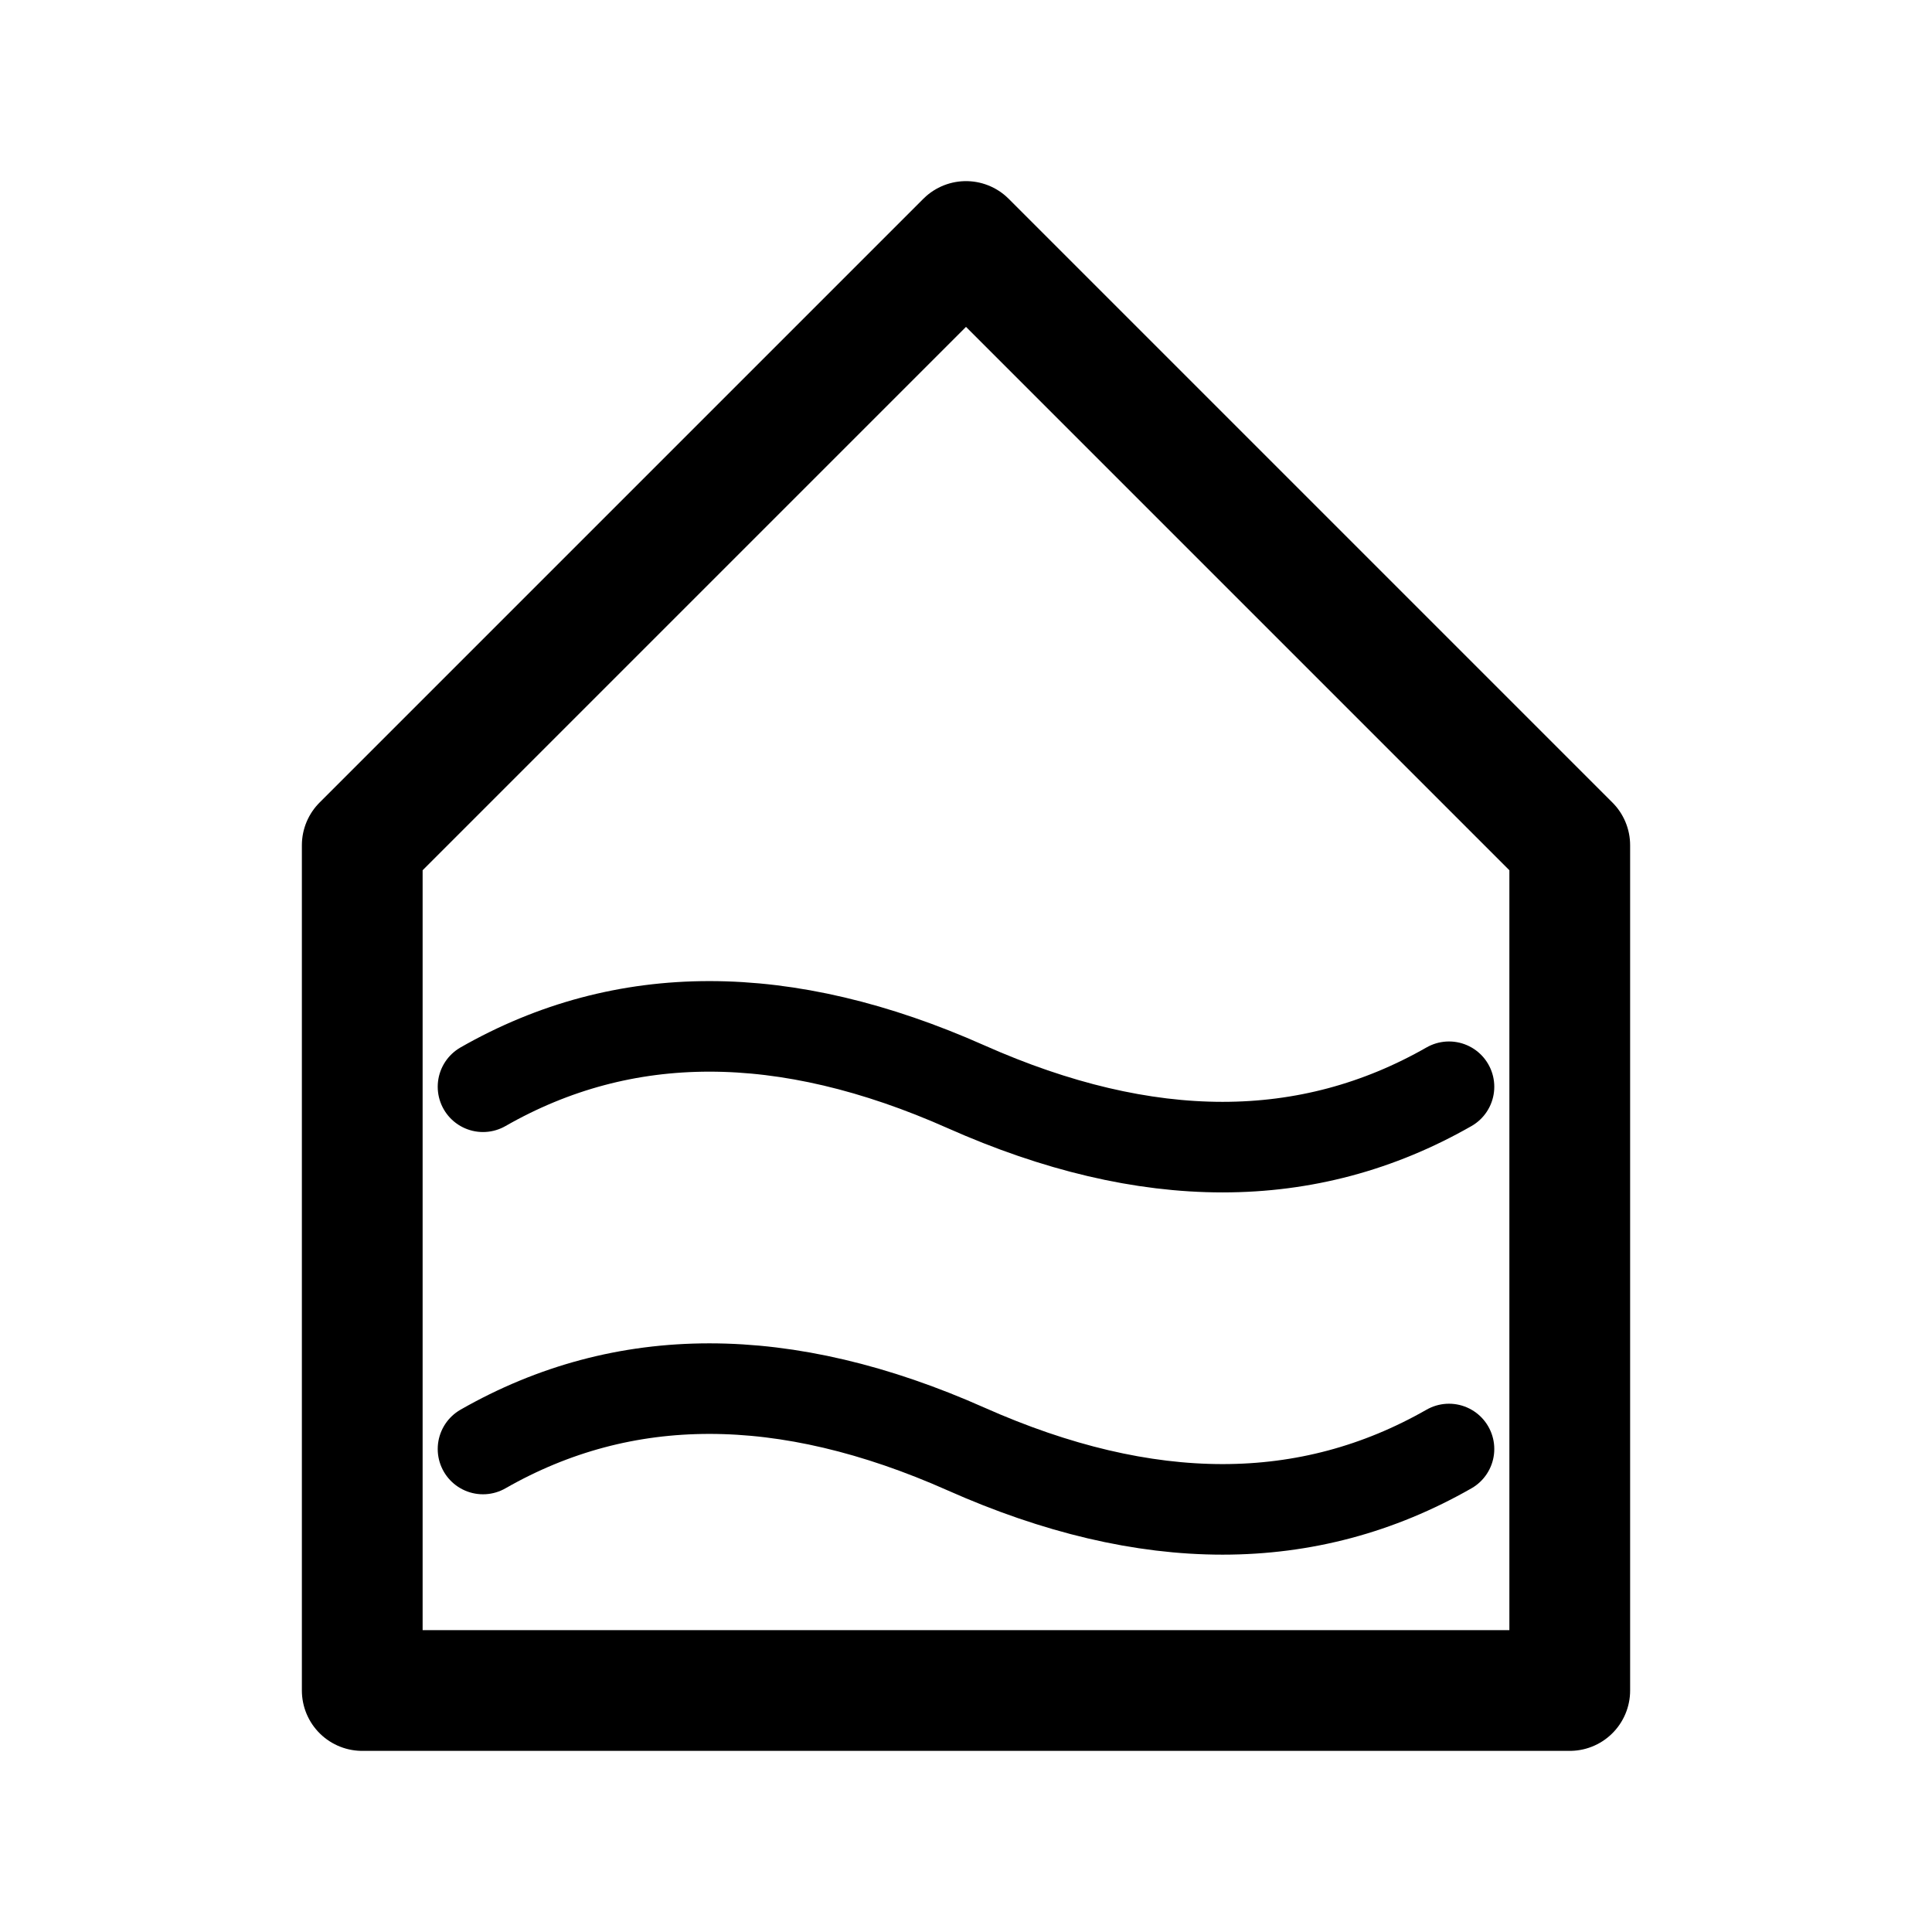
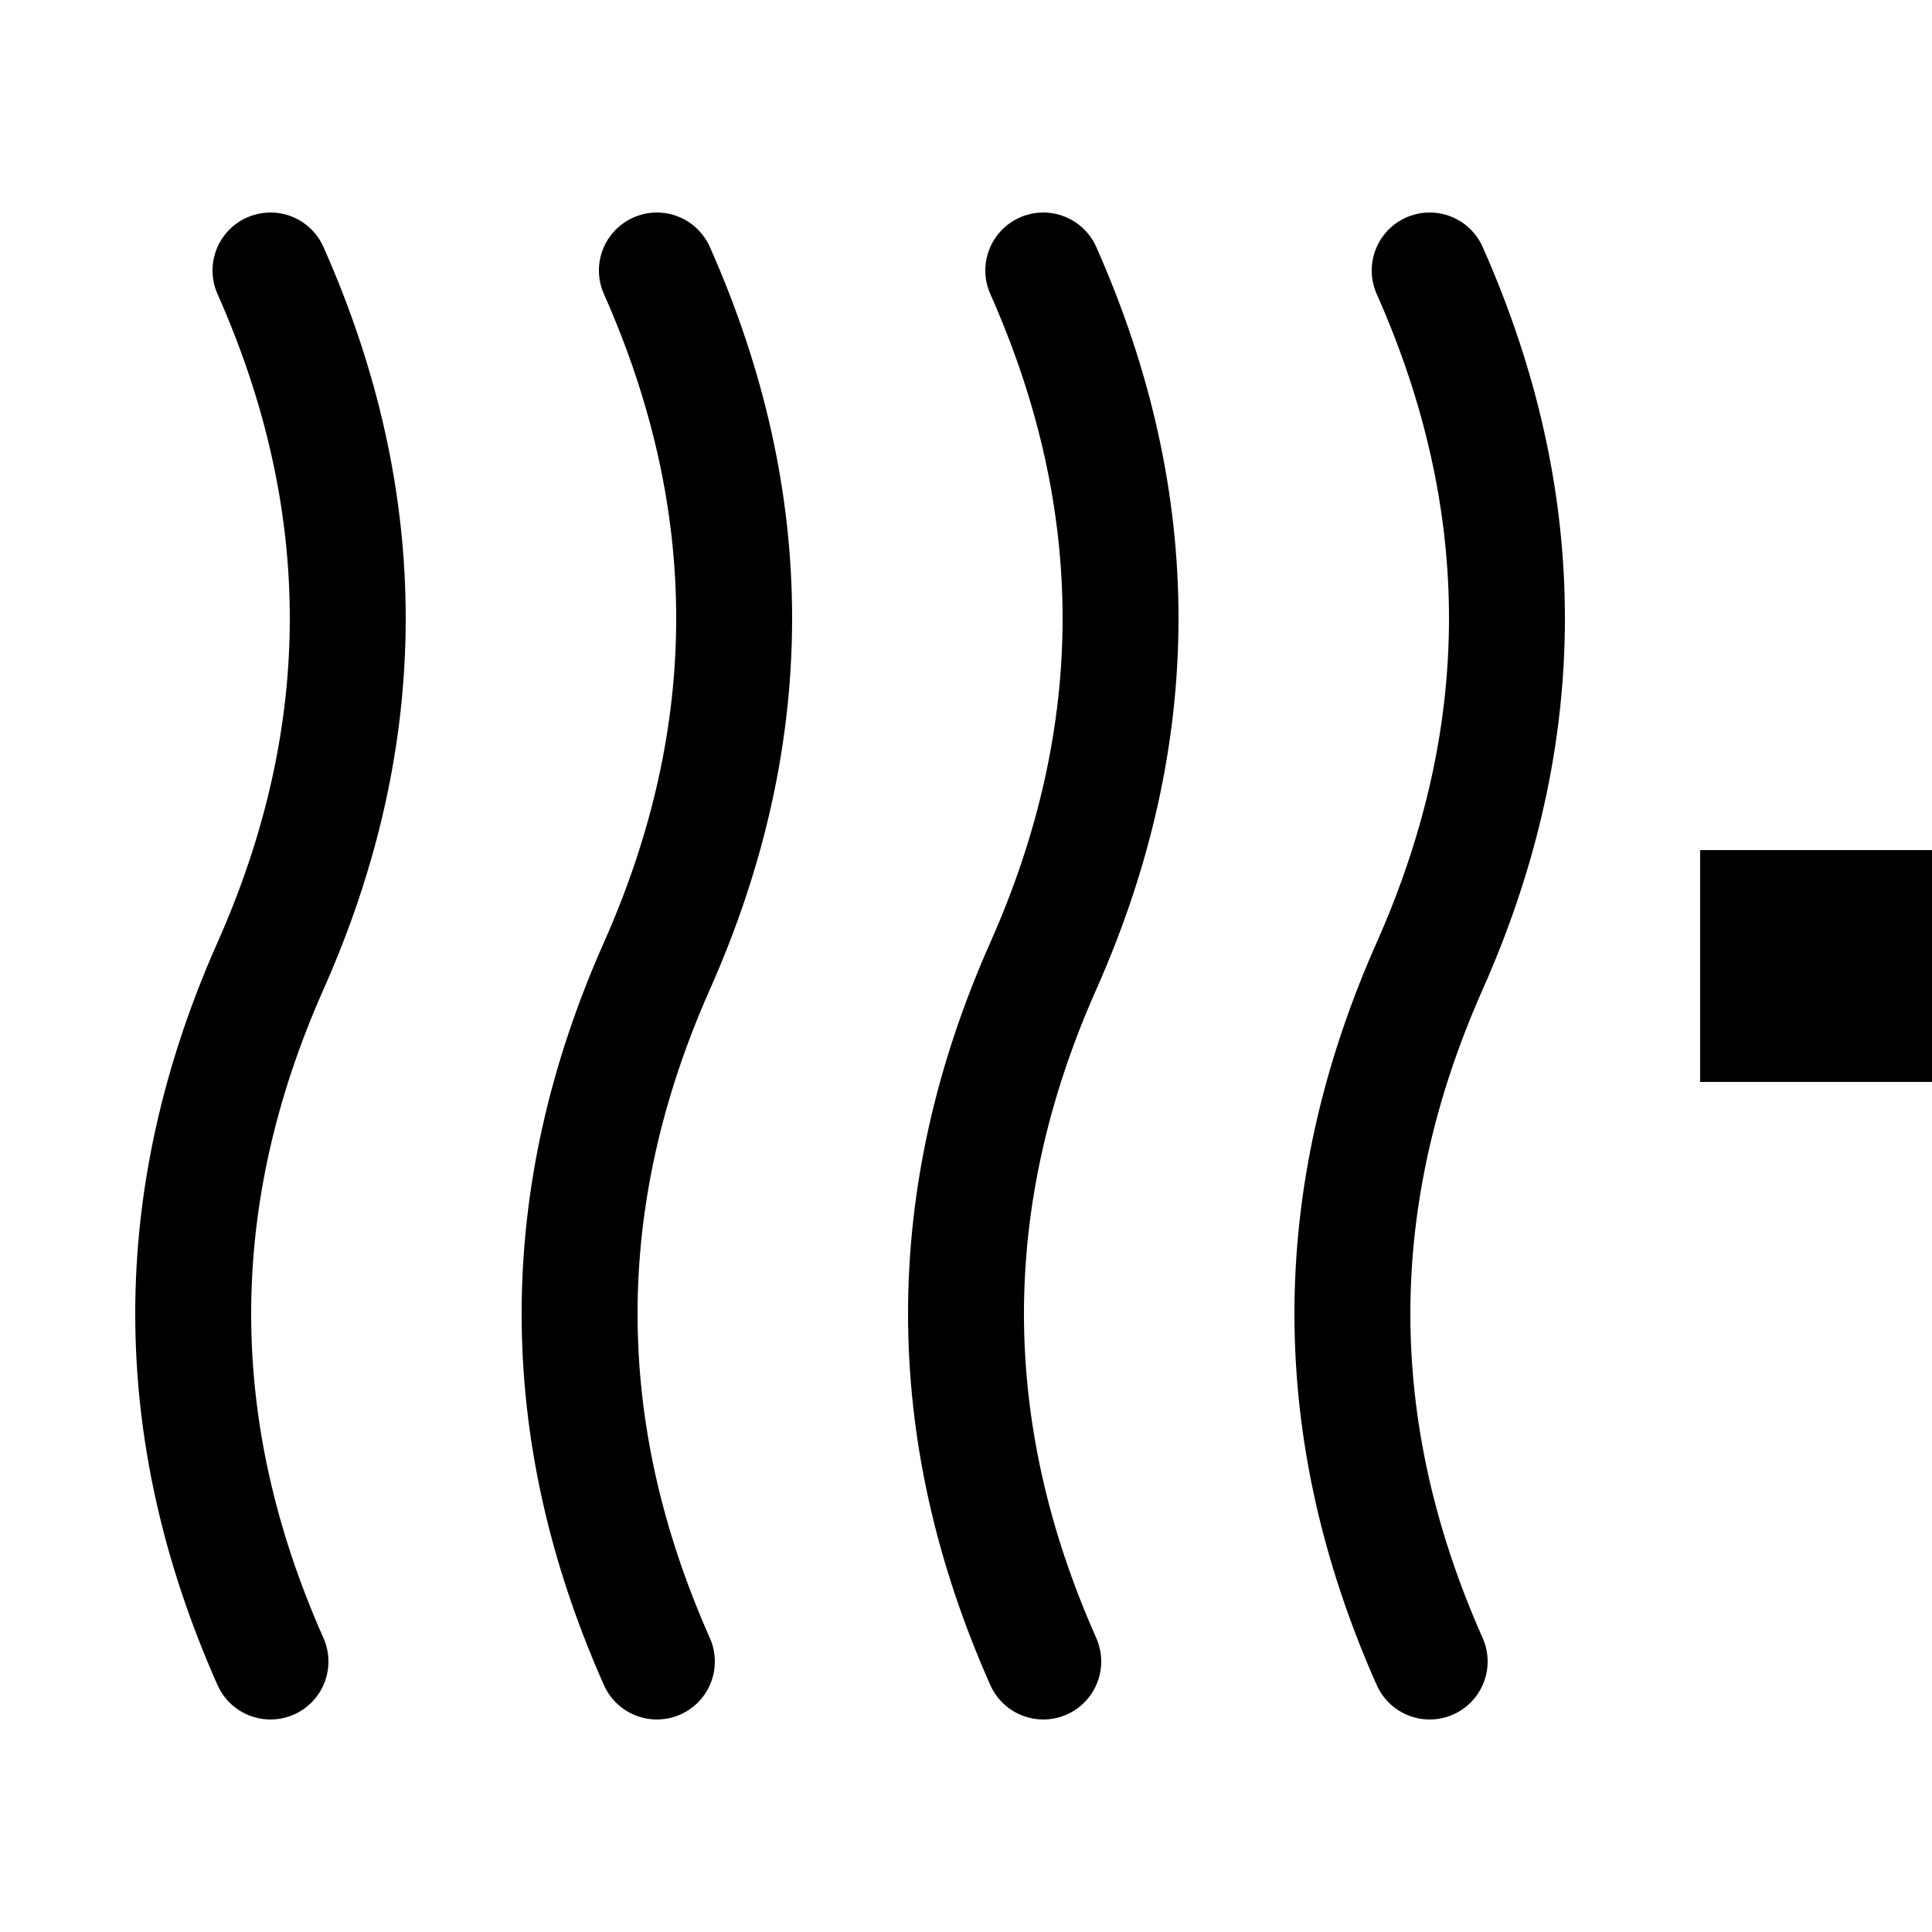
- <svg xmlns="http://www.w3.org/2000/svg" viewBox="0 0 64 64" role="img" aria-label="WaveHouse">
-   <g fill="none" stroke="currentColor" stroke-linecap="round" stroke-linejoin="round">
-     <path d="M12 56V28L32 8L52 28V56Z" stroke-width="4" />
-     <path d="M16 36Q23 32 32 36T48 36" stroke-width="3" />
-     <path d="M16 48Q23 44 32 48T48 48" stroke-width="3" />
+ <svg xmlns="http://www.w3.org/2000/svg" viewBox="0 0 100 100" role="img" aria-label="WaveHouse">
+   <g fill="none" stroke="currentColor" stroke-width="6" stroke-linecap="round">
+     <path d="M14 14 Q22 32 14 50 T14 86" />
+     <path d="M34 14 Q42 32 34 50 T34 86" />
+     <path d="M54 14 Q62 32 54 50 T54 86" />
+     <path d="M74 14 Q82 32 74 50 T74 86" />
  </g>
+   <rect x="88" y="44" width="12" height="12" fill="currentColor" />
</svg>
